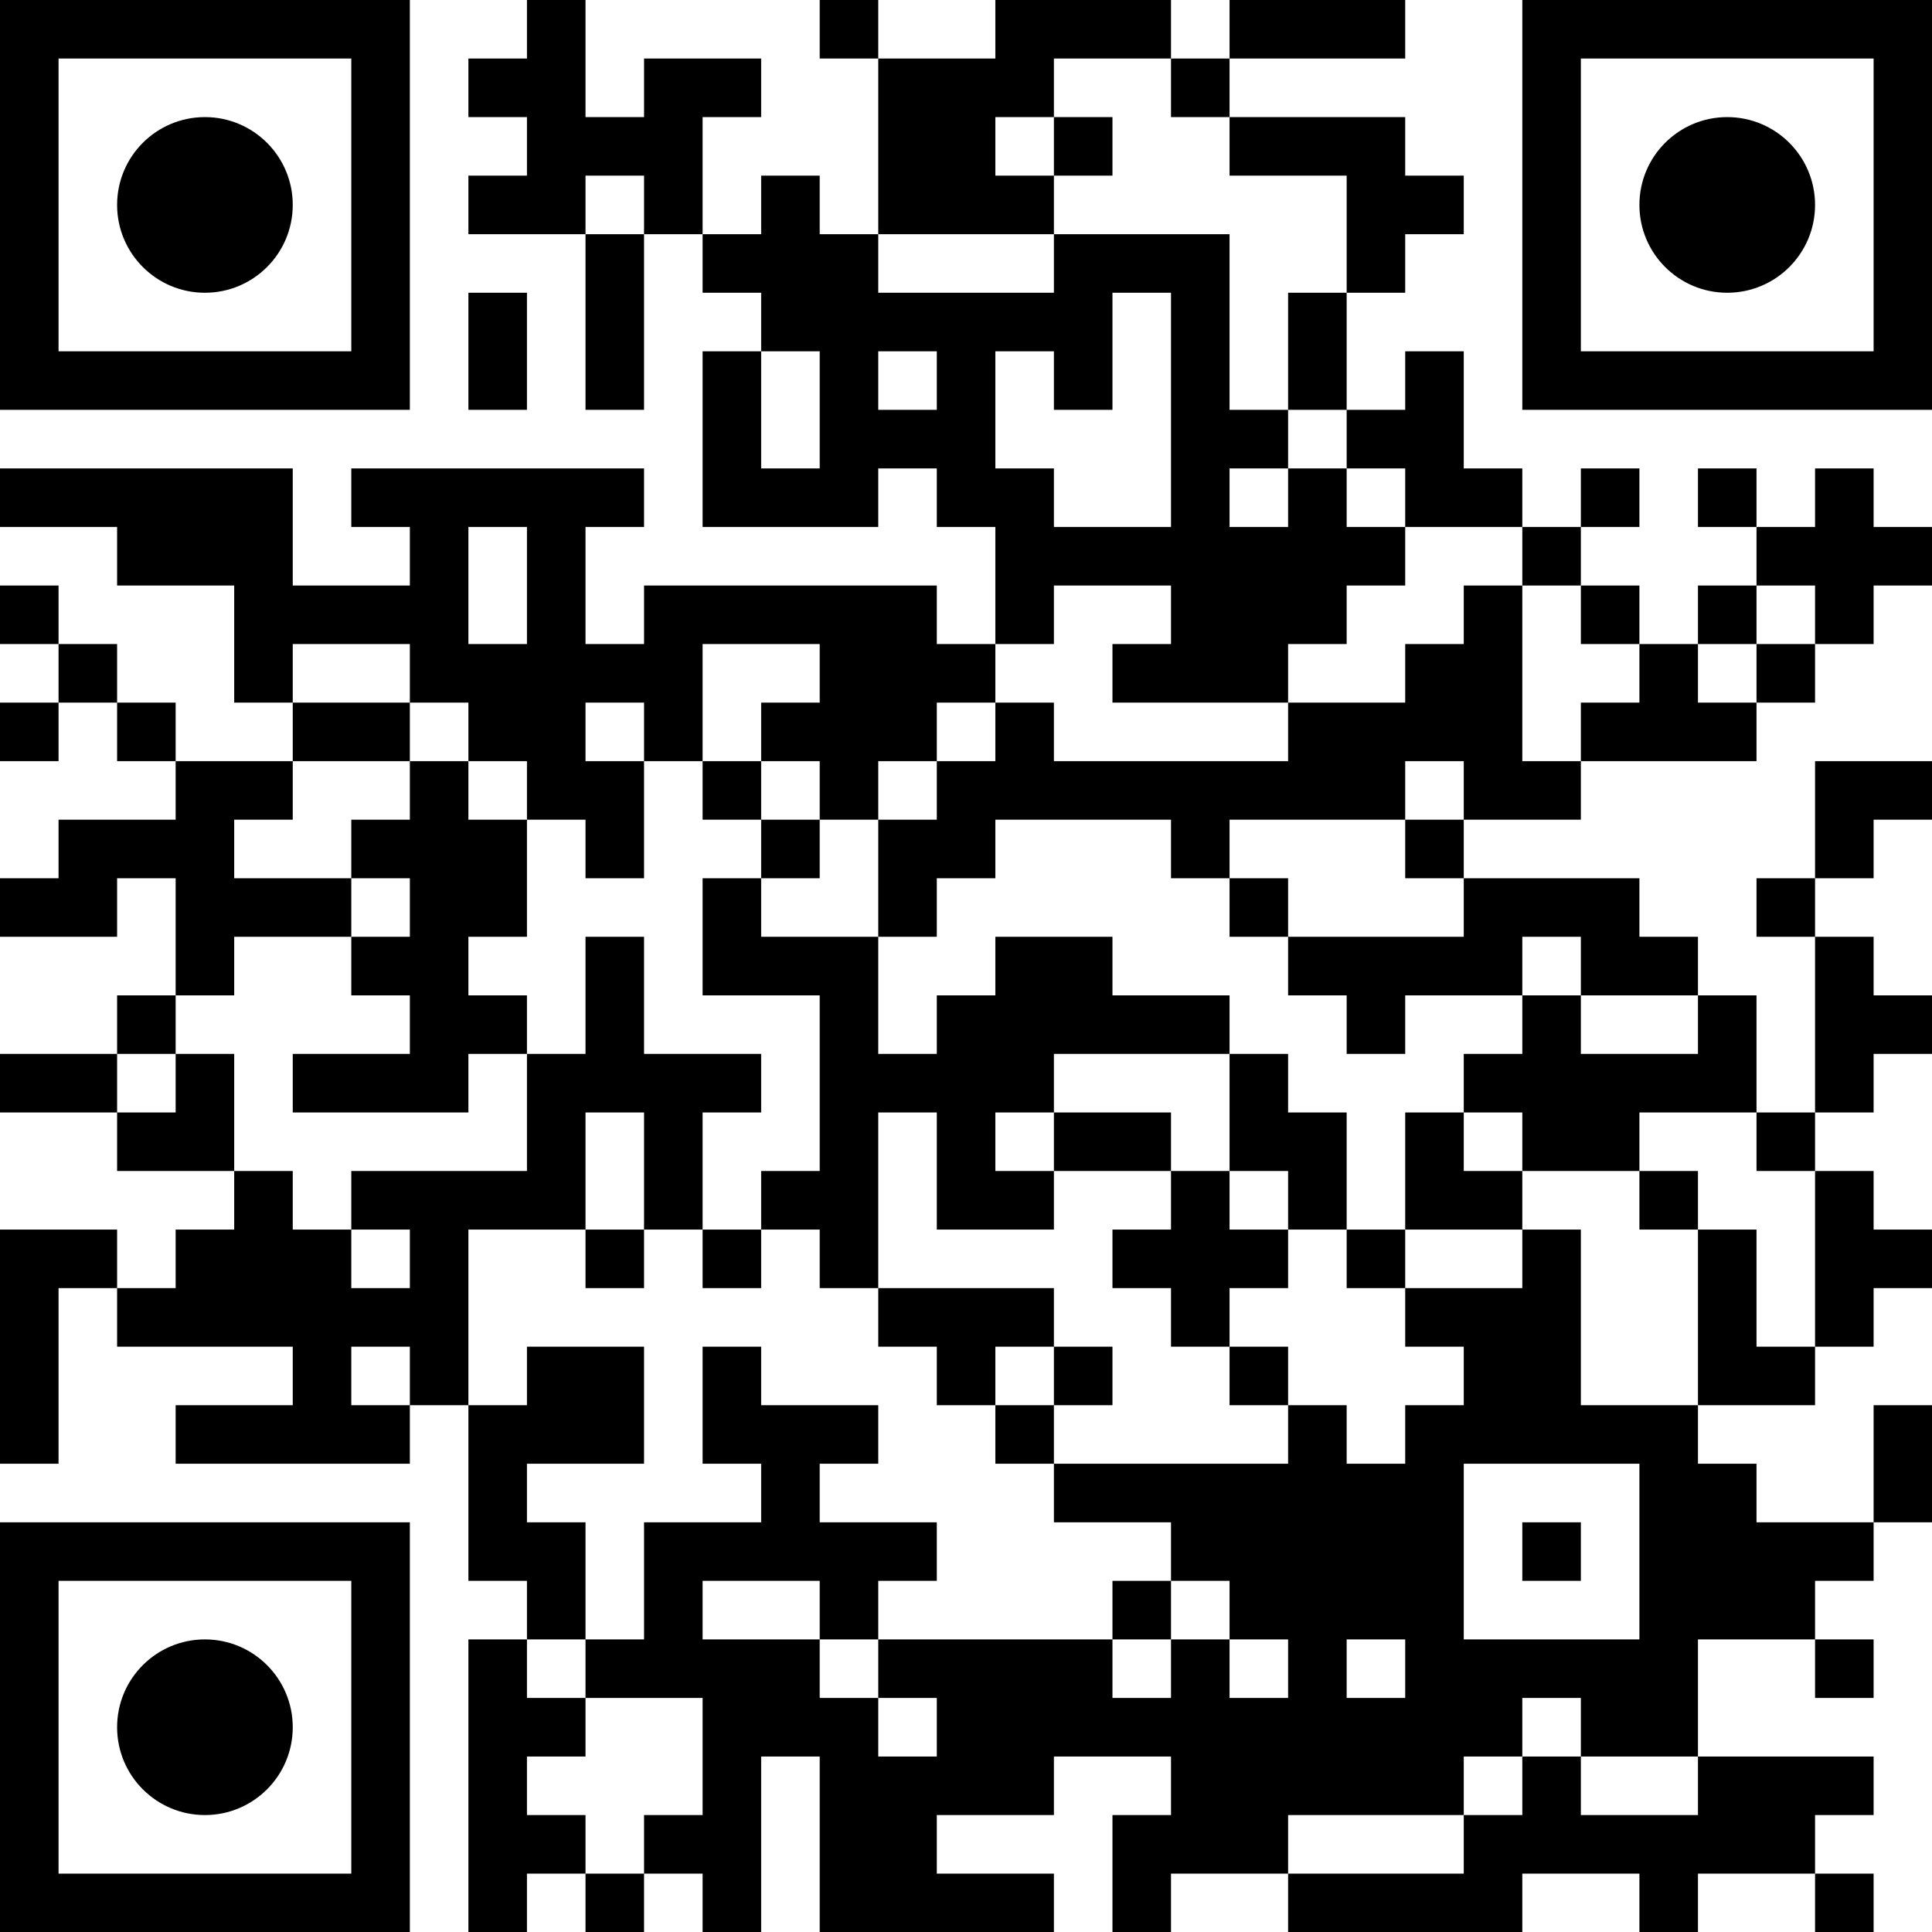
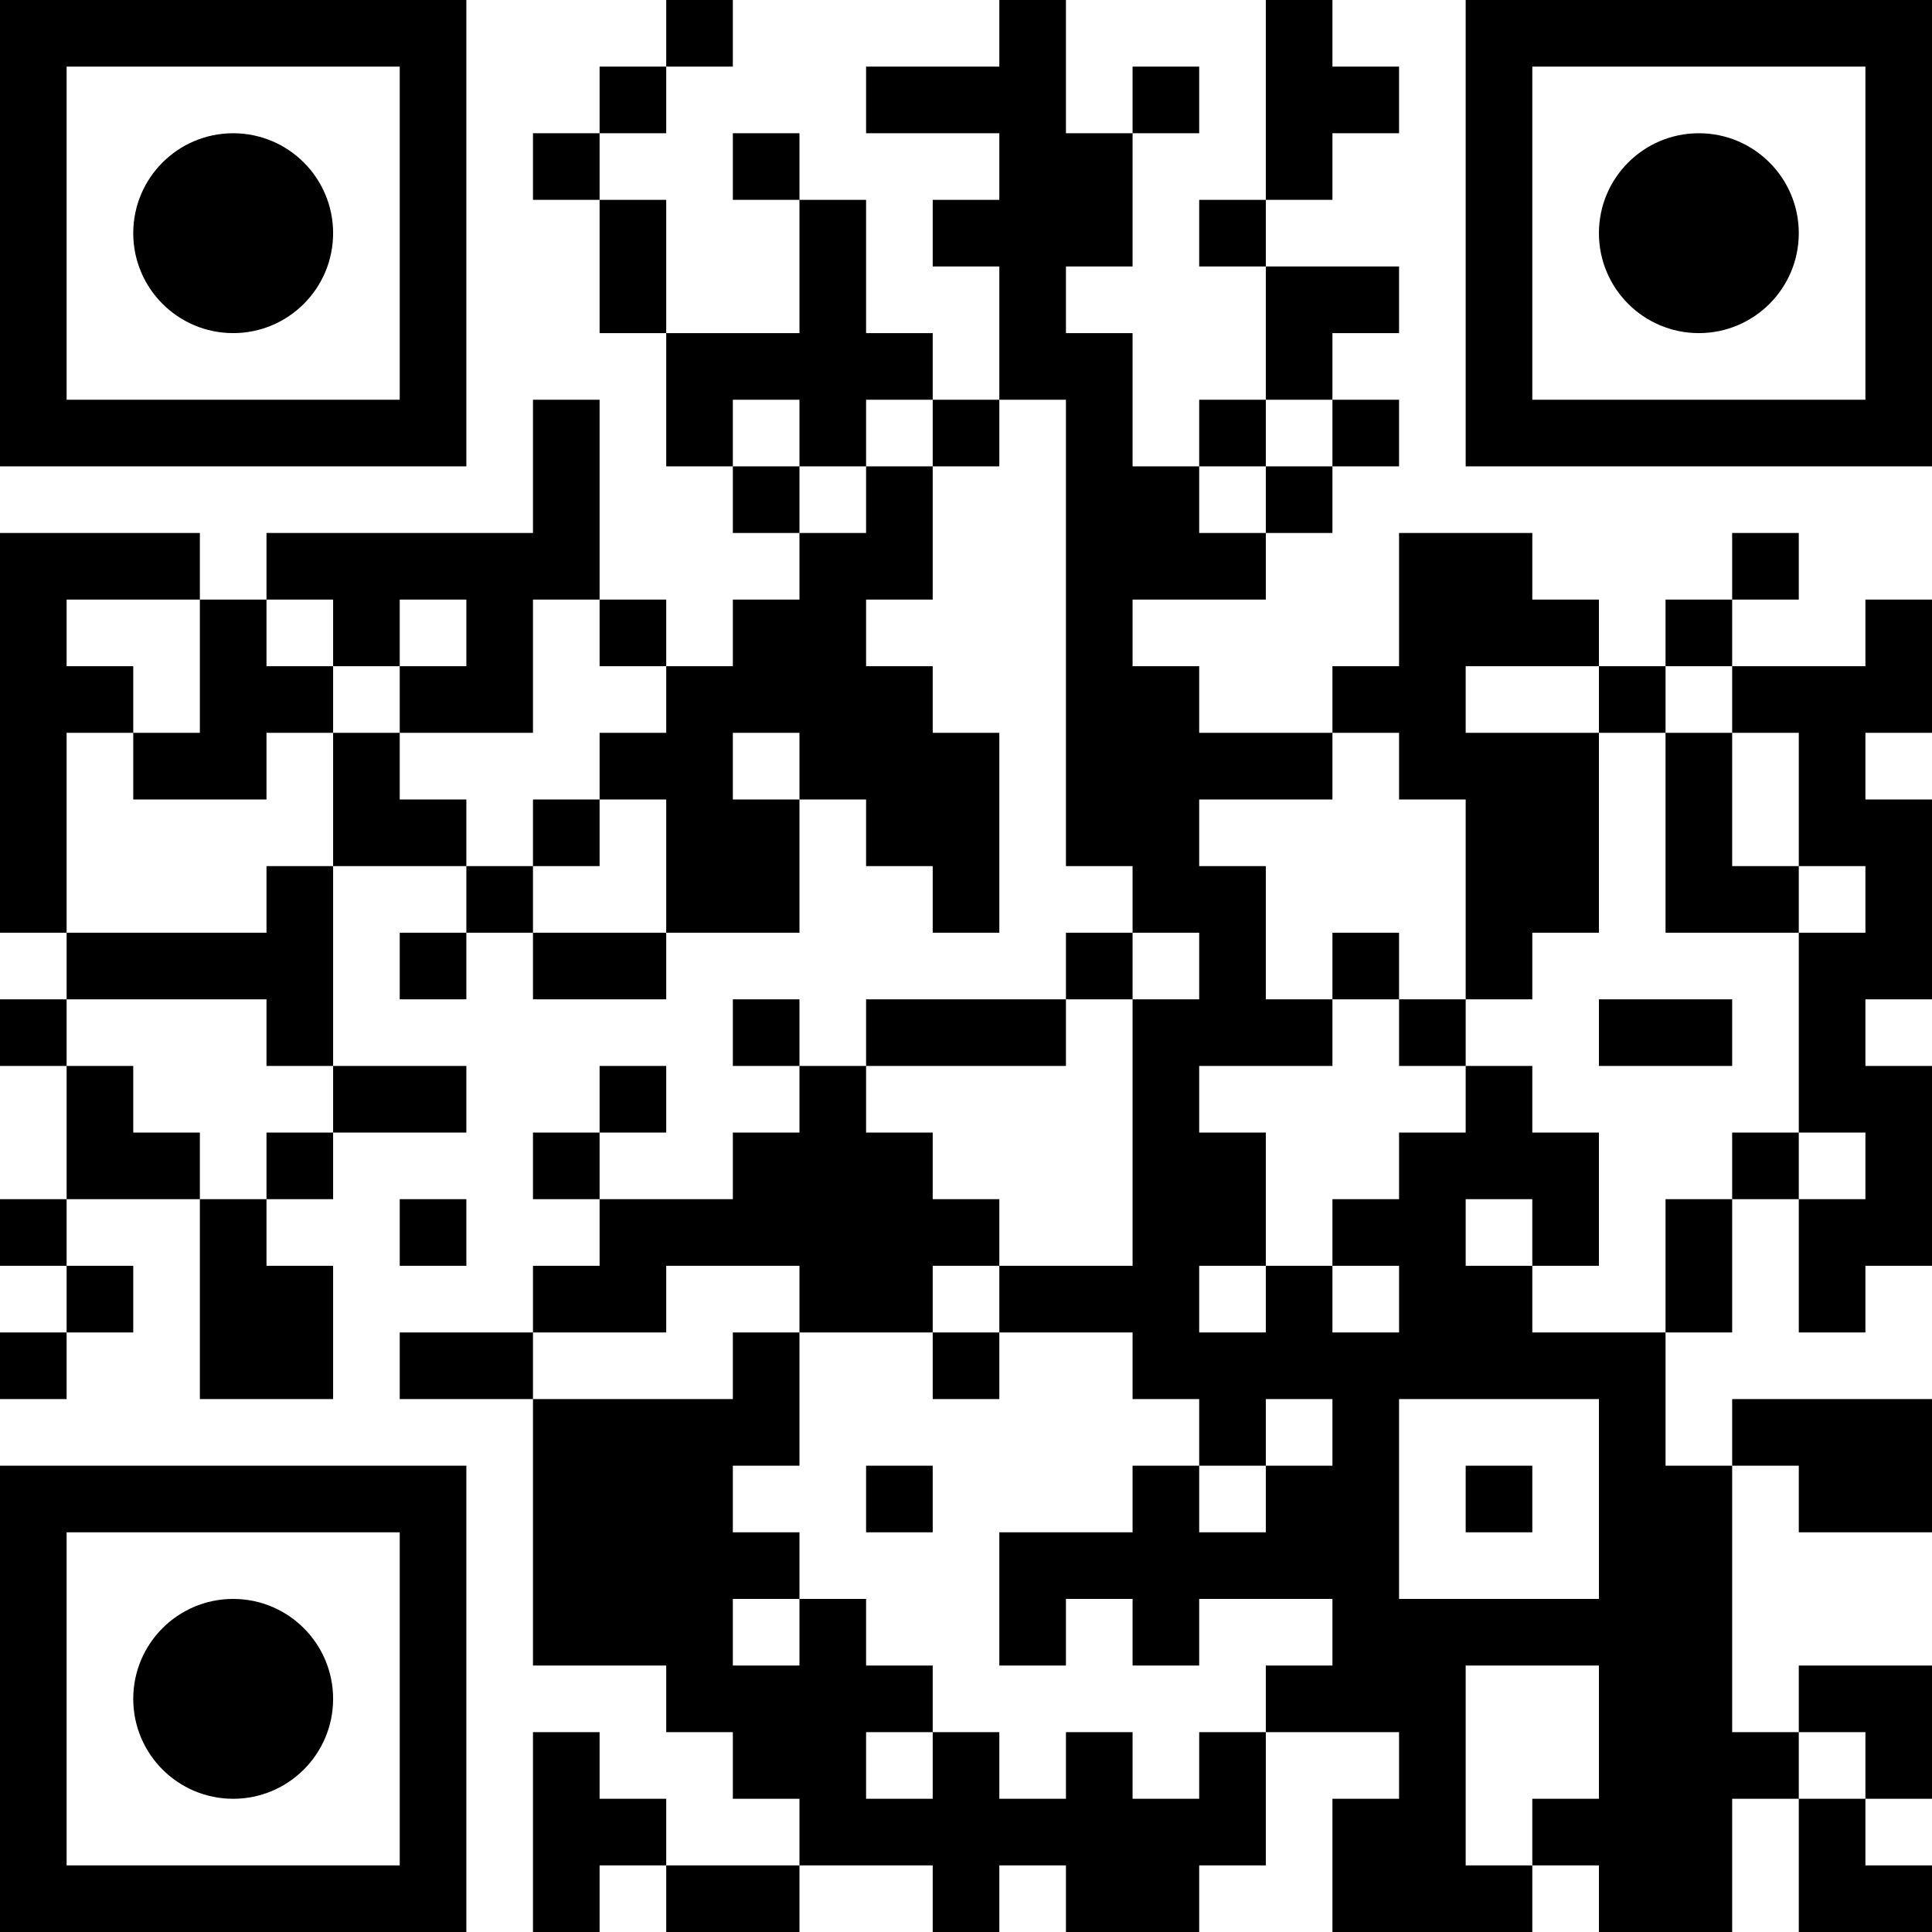
<svg xmlns="http://www.w3.org/2000/svg" version="1.1" width="180" height="180" viewBox="0 0 180 180">
  <rect x="0" y="0" width="180" height="180" fill="#ffffff" />
-   <g transform="scale(5.455)">
+   <g transform="scale(6.207)">
    <g transform="translate(0,0)">
-       <path fill-rule="evenodd" d="M9 0L9 1L8 1L8 2L9 2L9 3L8 3L8 4L10 4L10 7L11 7L11 4L12 4L12 5L13 5L13 6L12 6L12 9L15 9L15 8L16 8L16 9L17 9L17 11L16 11L16 10L11 10L11 11L10 11L10 9L11 9L11 8L6 8L6 9L7 9L7 10L5 10L5 8L0 8L0 9L2 9L2 10L4 10L4 12L5 12L5 13L3 13L3 12L2 12L2 11L1 11L1 10L0 10L0 11L1 11L1 12L0 12L0 13L1 13L1 12L2 12L2 13L3 13L3 14L1 14L1 15L0 15L0 16L2 16L2 15L3 15L3 17L2 17L2 18L0 18L0 19L2 19L2 20L4 20L4 21L3 21L3 22L2 22L2 21L0 21L0 25L1 25L1 22L2 22L2 23L5 23L5 24L3 24L3 25L7 25L7 24L8 24L8 27L9 27L9 28L8 28L8 33L9 33L9 32L10 32L10 33L11 33L11 32L12 32L12 33L13 33L13 30L14 30L14 33L18 33L18 32L16 32L16 31L18 31L18 30L20 30L20 31L19 31L19 33L20 33L20 32L22 32L22 33L26 33L26 32L28 32L28 33L29 33L29 32L31 32L31 33L32 33L32 32L31 32L31 31L32 31L32 30L29 30L29 28L31 28L31 29L32 29L32 28L31 28L31 27L32 27L32 26L33 26L33 24L32 24L32 26L30 26L30 25L29 25L29 24L31 24L31 23L32 23L32 22L33 22L33 21L32 21L32 20L31 20L31 19L32 19L32 18L33 18L33 17L32 17L32 16L31 16L31 15L32 15L32 14L33 14L33 13L31 13L31 15L30 15L30 16L31 16L31 19L30 19L30 17L29 17L29 16L28 16L28 15L25 15L25 14L27 14L27 13L30 13L30 12L31 12L31 11L32 11L32 10L33 10L33 9L32 9L32 8L31 8L31 9L30 9L30 8L29 8L29 9L30 9L30 10L29 10L29 11L28 11L28 10L27 10L27 9L28 9L28 8L27 8L27 9L26 9L26 8L25 8L25 6L24 6L24 7L23 7L23 5L24 5L24 4L25 4L25 3L24 3L24 2L21 2L21 1L24 1L24 0L21 0L21 1L20 1L20 0L17 0L17 1L15 1L15 0L14 0L14 1L15 1L15 4L14 4L14 3L13 3L13 4L12 4L12 2L13 2L13 1L11 1L11 2L10 2L10 0ZM18 1L18 2L17 2L17 3L18 3L18 4L15 4L15 5L18 5L18 4L21 4L21 7L22 7L22 8L21 8L21 9L22 9L22 8L23 8L23 9L24 9L24 10L23 10L23 11L22 11L22 12L19 12L19 11L20 11L20 10L18 10L18 11L17 11L17 12L16 12L16 13L15 13L15 14L14 14L14 13L13 13L13 12L14 12L14 11L12 11L12 13L11 13L11 12L10 12L10 13L11 13L11 15L10 15L10 14L9 14L9 13L8 13L8 12L7 12L7 11L5 11L5 12L7 12L7 13L5 13L5 14L4 14L4 15L6 15L6 16L4 16L4 17L3 17L3 18L2 18L2 19L3 19L3 18L4 18L4 20L5 20L5 21L6 21L6 22L7 22L7 21L6 21L6 20L9 20L9 18L10 18L10 16L11 16L11 18L13 18L13 19L12 19L12 21L11 21L11 19L10 19L10 21L8 21L8 24L9 24L9 23L11 23L11 25L9 25L9 26L10 26L10 28L9 28L9 29L10 29L10 30L9 30L9 31L10 31L10 32L11 32L11 31L12 31L12 29L10 29L10 28L11 28L11 26L13 26L13 25L12 25L12 23L13 23L13 24L15 24L15 25L14 25L14 26L16 26L16 27L15 27L15 28L14 28L14 27L12 27L12 28L14 28L14 29L15 29L15 30L16 30L16 29L15 29L15 28L19 28L19 29L20 29L20 28L21 28L21 29L22 29L22 28L21 28L21 27L20 27L20 26L18 26L18 25L22 25L22 24L23 24L23 25L24 25L24 24L25 24L25 23L24 23L24 22L26 22L26 21L27 21L27 24L29 24L29 21L30 21L30 23L31 23L31 20L30 20L30 19L28 19L28 20L26 20L26 19L25 19L25 18L26 18L26 17L27 17L27 18L29 18L29 17L27 17L27 16L26 16L26 17L24 17L24 18L23 18L23 17L22 17L22 16L25 16L25 15L24 15L24 14L25 14L25 13L24 13L24 14L21 14L21 15L20 15L20 14L17 14L17 15L16 15L16 16L15 16L15 14L16 14L16 13L17 13L17 12L18 12L18 13L22 13L22 12L24 12L24 11L25 11L25 10L26 10L26 13L27 13L27 12L28 12L28 11L27 11L27 10L26 10L26 9L24 9L24 8L23 8L23 7L22 7L22 5L23 5L23 3L21 3L21 2L20 2L20 1ZM18 2L18 3L19 3L19 2ZM10 3L10 4L11 4L11 3ZM8 5L8 7L9 7L9 5ZM19 5L19 7L18 7L18 6L17 6L17 8L18 8L18 9L20 9L20 5ZM13 6L13 8L14 8L14 6ZM15 6L15 7L16 7L16 6ZM8 9L8 11L9 11L9 9ZM30 10L30 11L29 11L29 12L30 12L30 11L31 11L31 10ZM7 13L7 14L6 14L6 15L7 15L7 16L6 16L6 17L7 17L7 18L5 18L5 19L8 19L8 18L9 18L9 17L8 17L8 16L9 16L9 14L8 14L8 13ZM12 13L12 14L13 14L13 15L12 15L12 17L14 17L14 20L13 20L13 21L12 21L12 22L13 22L13 21L14 21L14 22L15 22L15 23L16 23L16 24L17 24L17 25L18 25L18 24L19 24L19 23L18 23L18 22L15 22L15 19L16 19L16 21L18 21L18 20L20 20L20 21L19 21L19 22L20 22L20 23L21 23L21 24L22 24L22 23L21 23L21 22L22 22L22 21L23 21L23 22L24 22L24 21L26 21L26 20L25 20L25 19L24 19L24 21L23 21L23 19L22 19L22 18L21 18L21 17L19 17L19 16L17 16L17 17L16 17L16 18L15 18L15 16L13 16L13 15L14 15L14 14L13 14L13 13ZM21 15L21 16L22 16L22 15ZM18 18L18 19L17 19L17 20L18 20L18 19L20 19L20 20L21 20L21 21L22 21L22 20L21 20L21 18ZM28 20L28 21L29 21L29 20ZM10 21L10 22L11 22L11 21ZM6 23L6 24L7 24L7 23ZM17 23L17 24L18 24L18 23ZM25 25L25 28L28 28L28 25ZM26 26L26 27L27 27L27 26ZM19 27L19 28L20 28L20 27ZM23 28L23 29L24 29L24 28ZM26 29L26 30L25 30L25 31L22 31L22 32L25 32L25 31L26 31L26 30L27 30L27 31L29 31L29 30L27 30L27 29ZM0 0L7 0L7 7L0 7ZM1 1L1 6L6 6L6 1ZM5 3.5A1.5 1.5 0 0 1 3.5 5A1.5 1.5 0 0 1 2 3.5A1.5 1.5 0 0 1 3.5 2A1.5 1.5 0 0 1 5 3.5ZM26 0L33 0L33 7L26 7ZM27 1L27 6L32 6L32 1ZM31 3.5A1.5 1.5 0 0 1 29.5 5A1.5 1.5 0 0 1 28 3.5A1.5 1.5 0 0 1 29.5 2A1.5 1.5 0 0 1 31 3.5ZM0 26L7 26L7 33L0 33ZM1 27L1 32L6 32L6 27ZM5 29.5A1.5 1.5 0 0 1 3.5 31A1.5 1.5 0 0 1 2 29.5A1.5 1.5 0 0 1 3.5 28A1.5 1.5 0 0 1 5 29.5Z" fill="#000000" />
+       <path fill-rule="evenodd" d="M10 0L10 1L9 1L9 2L8 2L8 3L9 3L9 5L10 5L10 7L11 7L11 8L12 8L12 9L11 9L11 10L10 10L10 9L9 9L9 6L8 6L8 8L4 8L4 9L3 9L3 8L0 8L0 14L1 14L1 15L0 15L0 16L1 16L1 18L0 18L0 19L1 19L1 20L0 20L0 21L1 21L1 20L2 20L2 19L1 19L1 18L3 18L3 21L5 21L5 19L4 19L4 18L5 18L5 17L7 17L7 16L5 16L5 13L7 13L7 14L6 14L6 15L7 15L7 14L8 14L8 15L10 15L10 14L12 14L12 12L13 12L13 13L14 13L14 14L15 14L15 11L14 11L14 10L13 10L13 9L14 9L14 7L15 7L15 6L16 6L16 13L17 13L17 14L16 14L16 15L13 15L13 16L12 16L12 15L11 15L11 16L12 16L12 17L11 17L11 18L9 18L9 17L10 17L10 16L9 16L9 17L8 17L8 18L9 18L9 19L8 19L8 20L6 20L6 21L8 21L8 25L10 25L10 26L11 26L11 27L12 27L12 28L10 28L10 27L9 27L9 26L8 26L8 29L9 29L9 28L10 28L10 29L12 29L12 28L14 28L14 29L15 29L15 28L16 28L16 29L18 29L18 28L19 28L19 26L21 26L21 27L20 27L20 29L23 29L23 28L24 28L24 29L26 29L26 27L27 27L27 29L29 29L29 28L28 28L28 27L29 27L29 25L27 25L27 26L26 26L26 22L27 22L27 23L29 23L29 21L26 21L26 22L25 22L25 20L26 20L26 18L27 18L27 20L28 20L28 19L29 19L29 16L28 16L28 15L29 15L29 12L28 12L28 11L29 11L29 9L28 9L28 10L26 10L26 9L27 9L27 8L26 8L26 9L25 9L25 10L24 10L24 9L23 9L23 8L21 8L21 10L20 10L20 11L18 11L18 10L17 10L17 9L19 9L19 8L20 8L20 7L21 7L21 6L20 6L20 5L21 5L21 4L19 4L19 3L20 3L20 2L21 2L21 1L20 1L20 0L19 0L19 3L18 3L18 4L19 4L19 6L18 6L18 7L17 7L17 5L16 5L16 4L17 4L17 2L18 2L18 1L17 1L17 2L16 2L16 0L15 0L15 1L13 1L13 2L15 2L15 3L14 3L14 4L15 4L15 6L14 6L14 5L13 5L13 3L12 3L12 2L11 2L11 3L12 3L12 5L10 5L10 3L9 3L9 2L10 2L10 1L11 1L11 0ZM11 6L11 7L12 7L12 8L13 8L13 7L14 7L14 6L13 6L13 7L12 7L12 6ZM19 6L19 7L18 7L18 8L19 8L19 7L20 7L20 6ZM1 9L1 10L2 10L2 11L1 11L1 14L4 14L4 13L5 13L5 11L6 11L6 12L7 12L7 13L8 13L8 14L10 14L10 12L9 12L9 11L10 11L10 10L9 10L9 9L8 9L8 11L6 11L6 10L7 10L7 9L6 9L6 10L5 10L5 9L4 9L4 10L5 10L5 11L4 11L4 12L2 12L2 11L3 11L3 9ZM22 10L22 11L24 11L24 14L23 14L23 15L22 15L22 12L21 12L21 11L20 11L20 12L18 12L18 13L19 13L19 15L20 15L20 16L18 16L18 17L19 17L19 19L18 19L18 20L19 20L19 19L20 19L20 20L21 20L21 19L20 19L20 18L21 18L21 17L22 17L22 16L23 16L23 17L24 17L24 19L23 19L23 18L22 18L22 19L23 19L23 20L25 20L25 18L26 18L26 17L27 17L27 18L28 18L28 17L27 17L27 14L28 14L28 13L27 13L27 11L26 11L26 10L25 10L25 11L24 11L24 10ZM11 11L11 12L12 12L12 11ZM25 11L25 14L27 14L27 13L26 13L26 11ZM8 12L8 13L9 13L9 12ZM17 14L17 15L16 15L16 16L13 16L13 17L14 17L14 18L15 18L15 19L14 19L14 20L12 20L12 19L10 19L10 20L8 20L8 21L11 21L11 20L12 20L12 22L11 22L11 23L12 23L12 24L11 24L11 25L12 25L12 24L13 24L13 25L14 25L14 26L13 26L13 27L14 27L14 26L15 26L15 27L16 27L16 26L17 26L17 27L18 27L18 26L19 26L19 25L20 25L20 24L18 24L18 25L17 25L17 24L16 24L16 25L15 25L15 23L17 23L17 22L18 22L18 23L19 23L19 22L20 22L20 21L19 21L19 22L18 22L18 21L17 21L17 20L15 20L15 19L17 19L17 15L18 15L18 14ZM20 14L20 15L21 15L21 16L22 16L22 15L21 15L21 14ZM1 15L1 16L2 16L2 17L3 17L3 18L4 18L4 17L5 17L5 16L4 16L4 15ZM24 15L24 16L26 16L26 15ZM6 18L6 19L7 19L7 18ZM14 20L14 21L15 21L15 20ZM21 21L21 24L24 24L24 21ZM13 22L13 23L14 23L14 22ZM22 22L22 23L23 23L23 22ZM22 25L22 28L23 28L23 27L24 27L24 25ZM27 26L27 27L28 27L28 26ZM0 0L7 0L7 7L0 7ZM1 1L1 6L6 6L6 1ZM5 3.5A1.5 1.5 0 0 1 3.5 5A1.5 1.5 0 0 1 2 3.5A1.5 1.5 0 0 1 3.5 2A1.5 1.5 0 0 1 5 3.5ZM22 0L29 0L29 7L22 7ZM23 1L23 6L28 6L28 1ZM27 3.5A1.5 1.5 0 0 1 25.5 5A1.5 1.5 0 0 1 24 3.5A1.5 1.5 0 0 1 25.5 2A1.5 1.5 0 0 1 27 3.5ZM0 22L7 22L7 29L0 29ZM1 23L1 28L6 28L6 23ZM5 25.5A1.5 1.5 0 0 1 3.5 27A1.5 1.5 0 0 1 2 25.5A1.5 1.5 0 0 1 3.5 24A1.5 1.5 0 0 1 5 25.5Z" fill="#000000" />
    </g>
  </g>
</svg>
